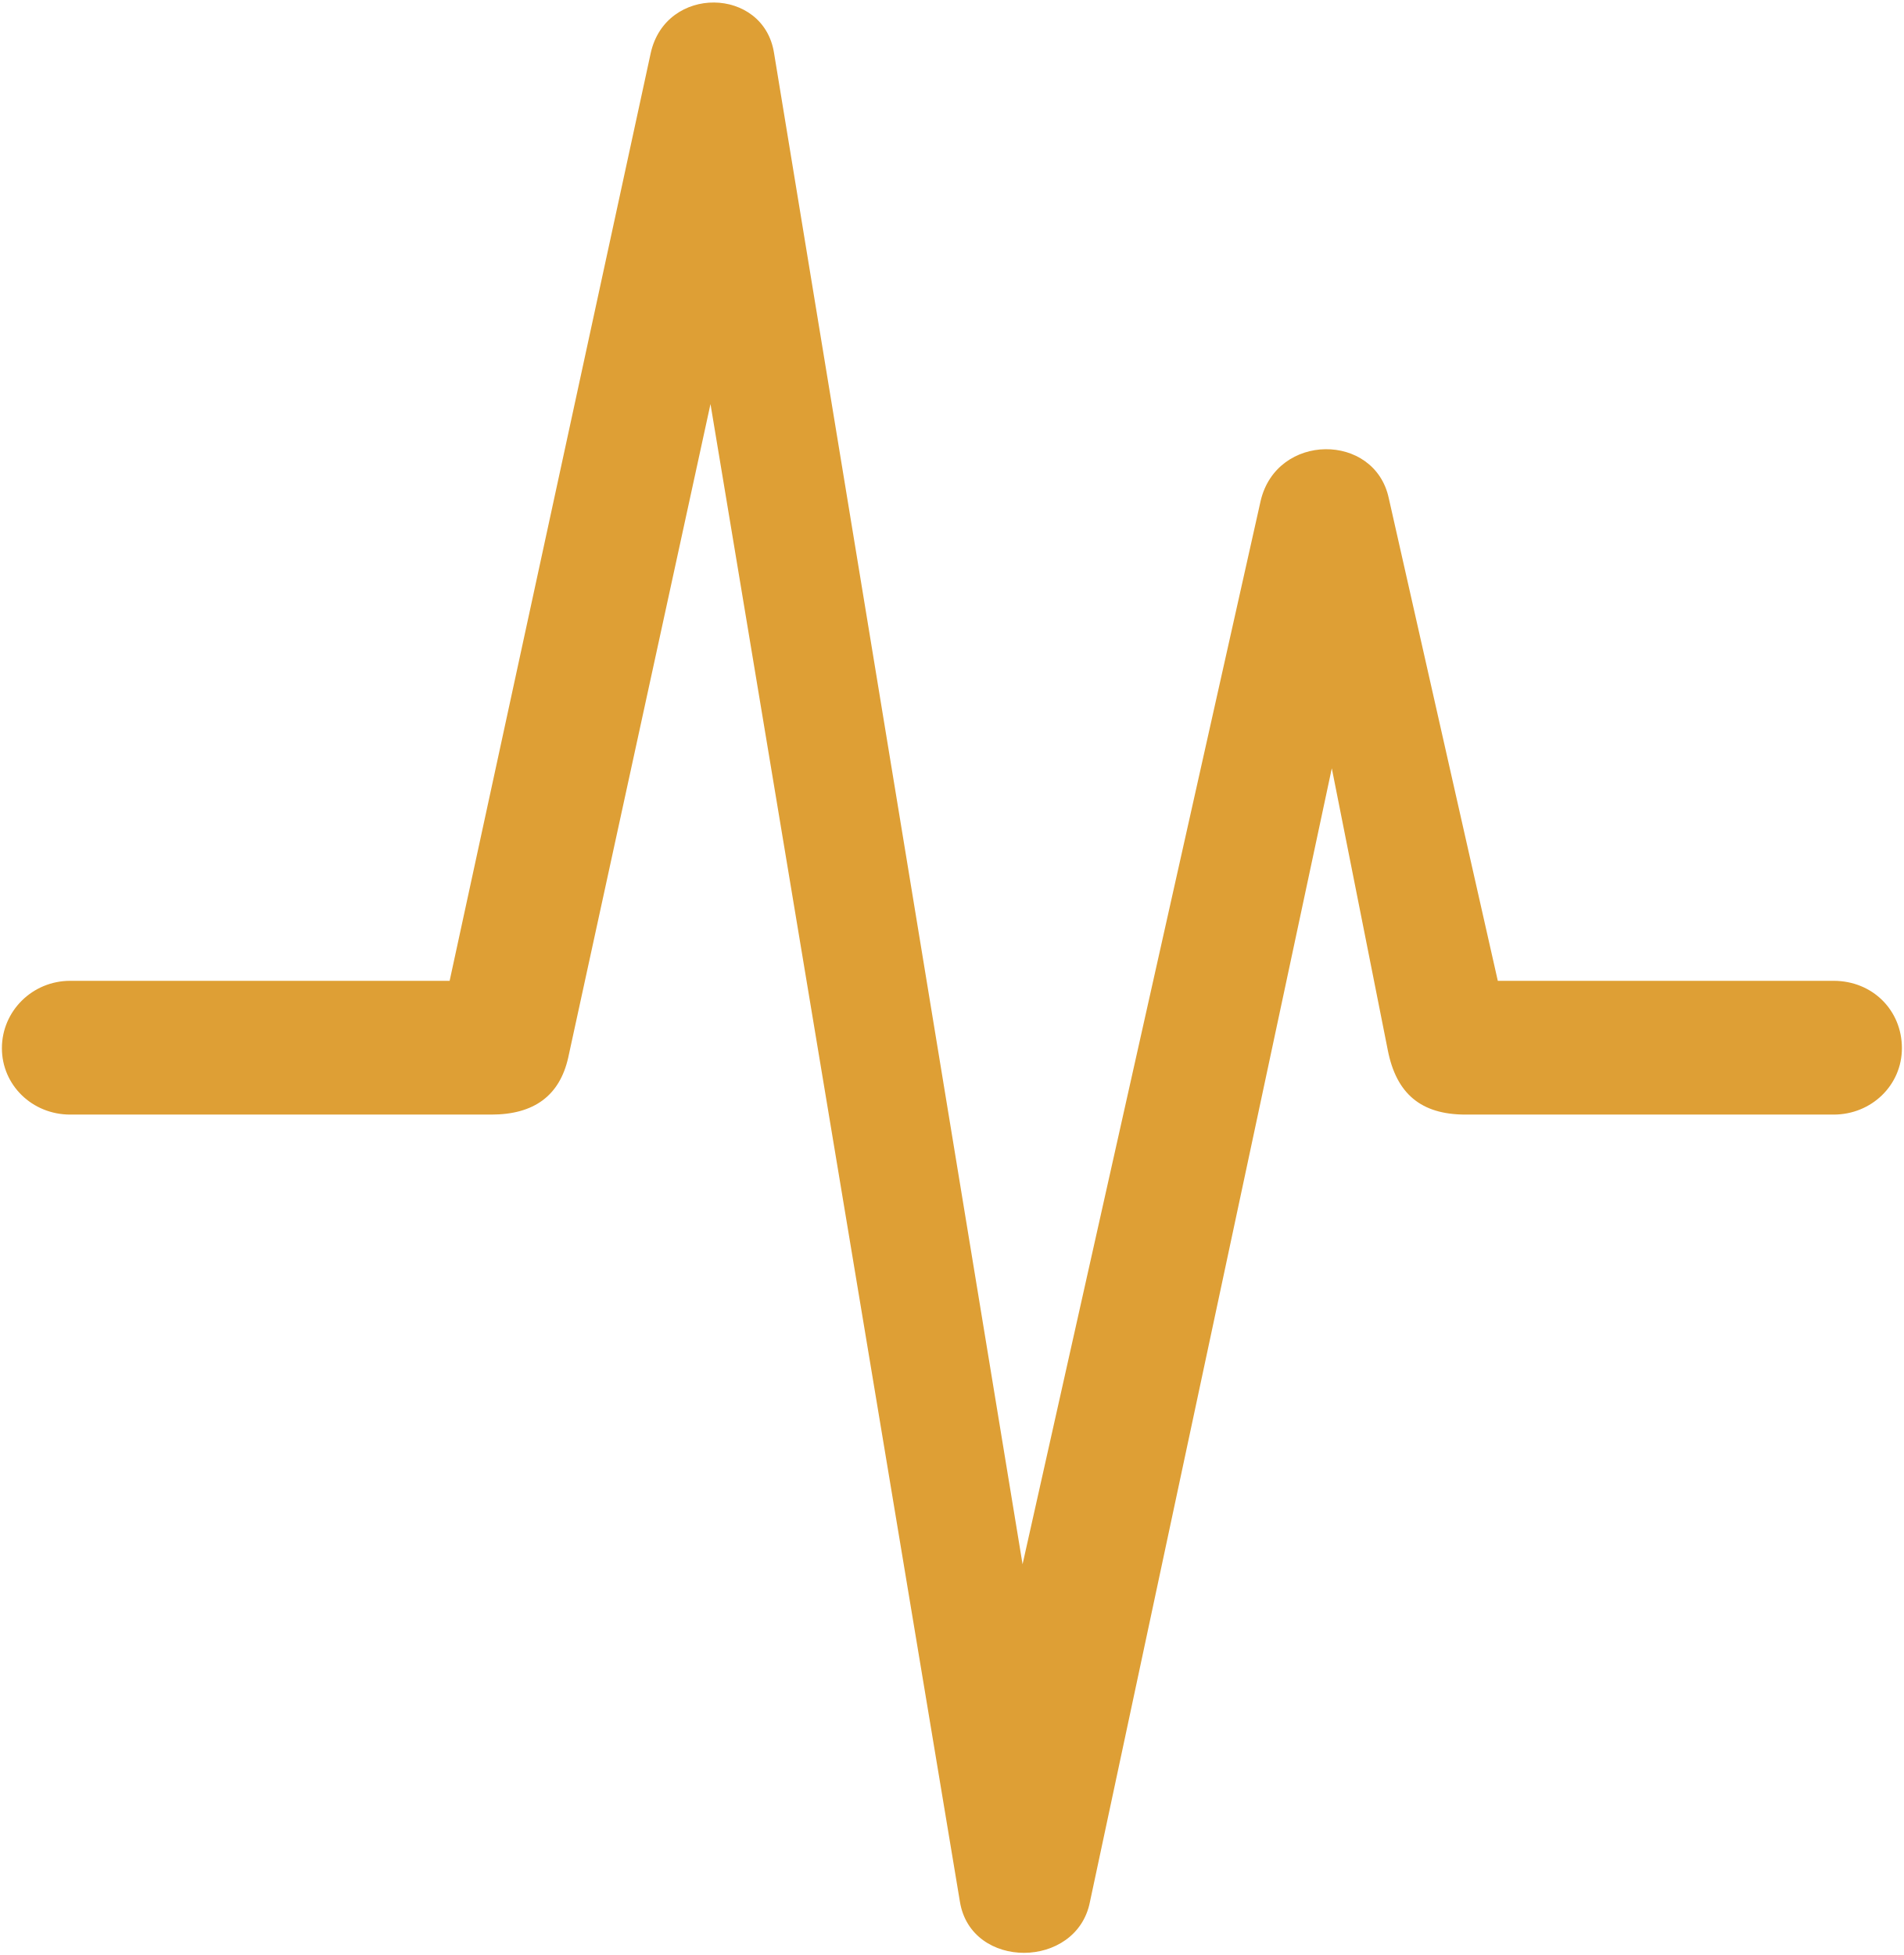
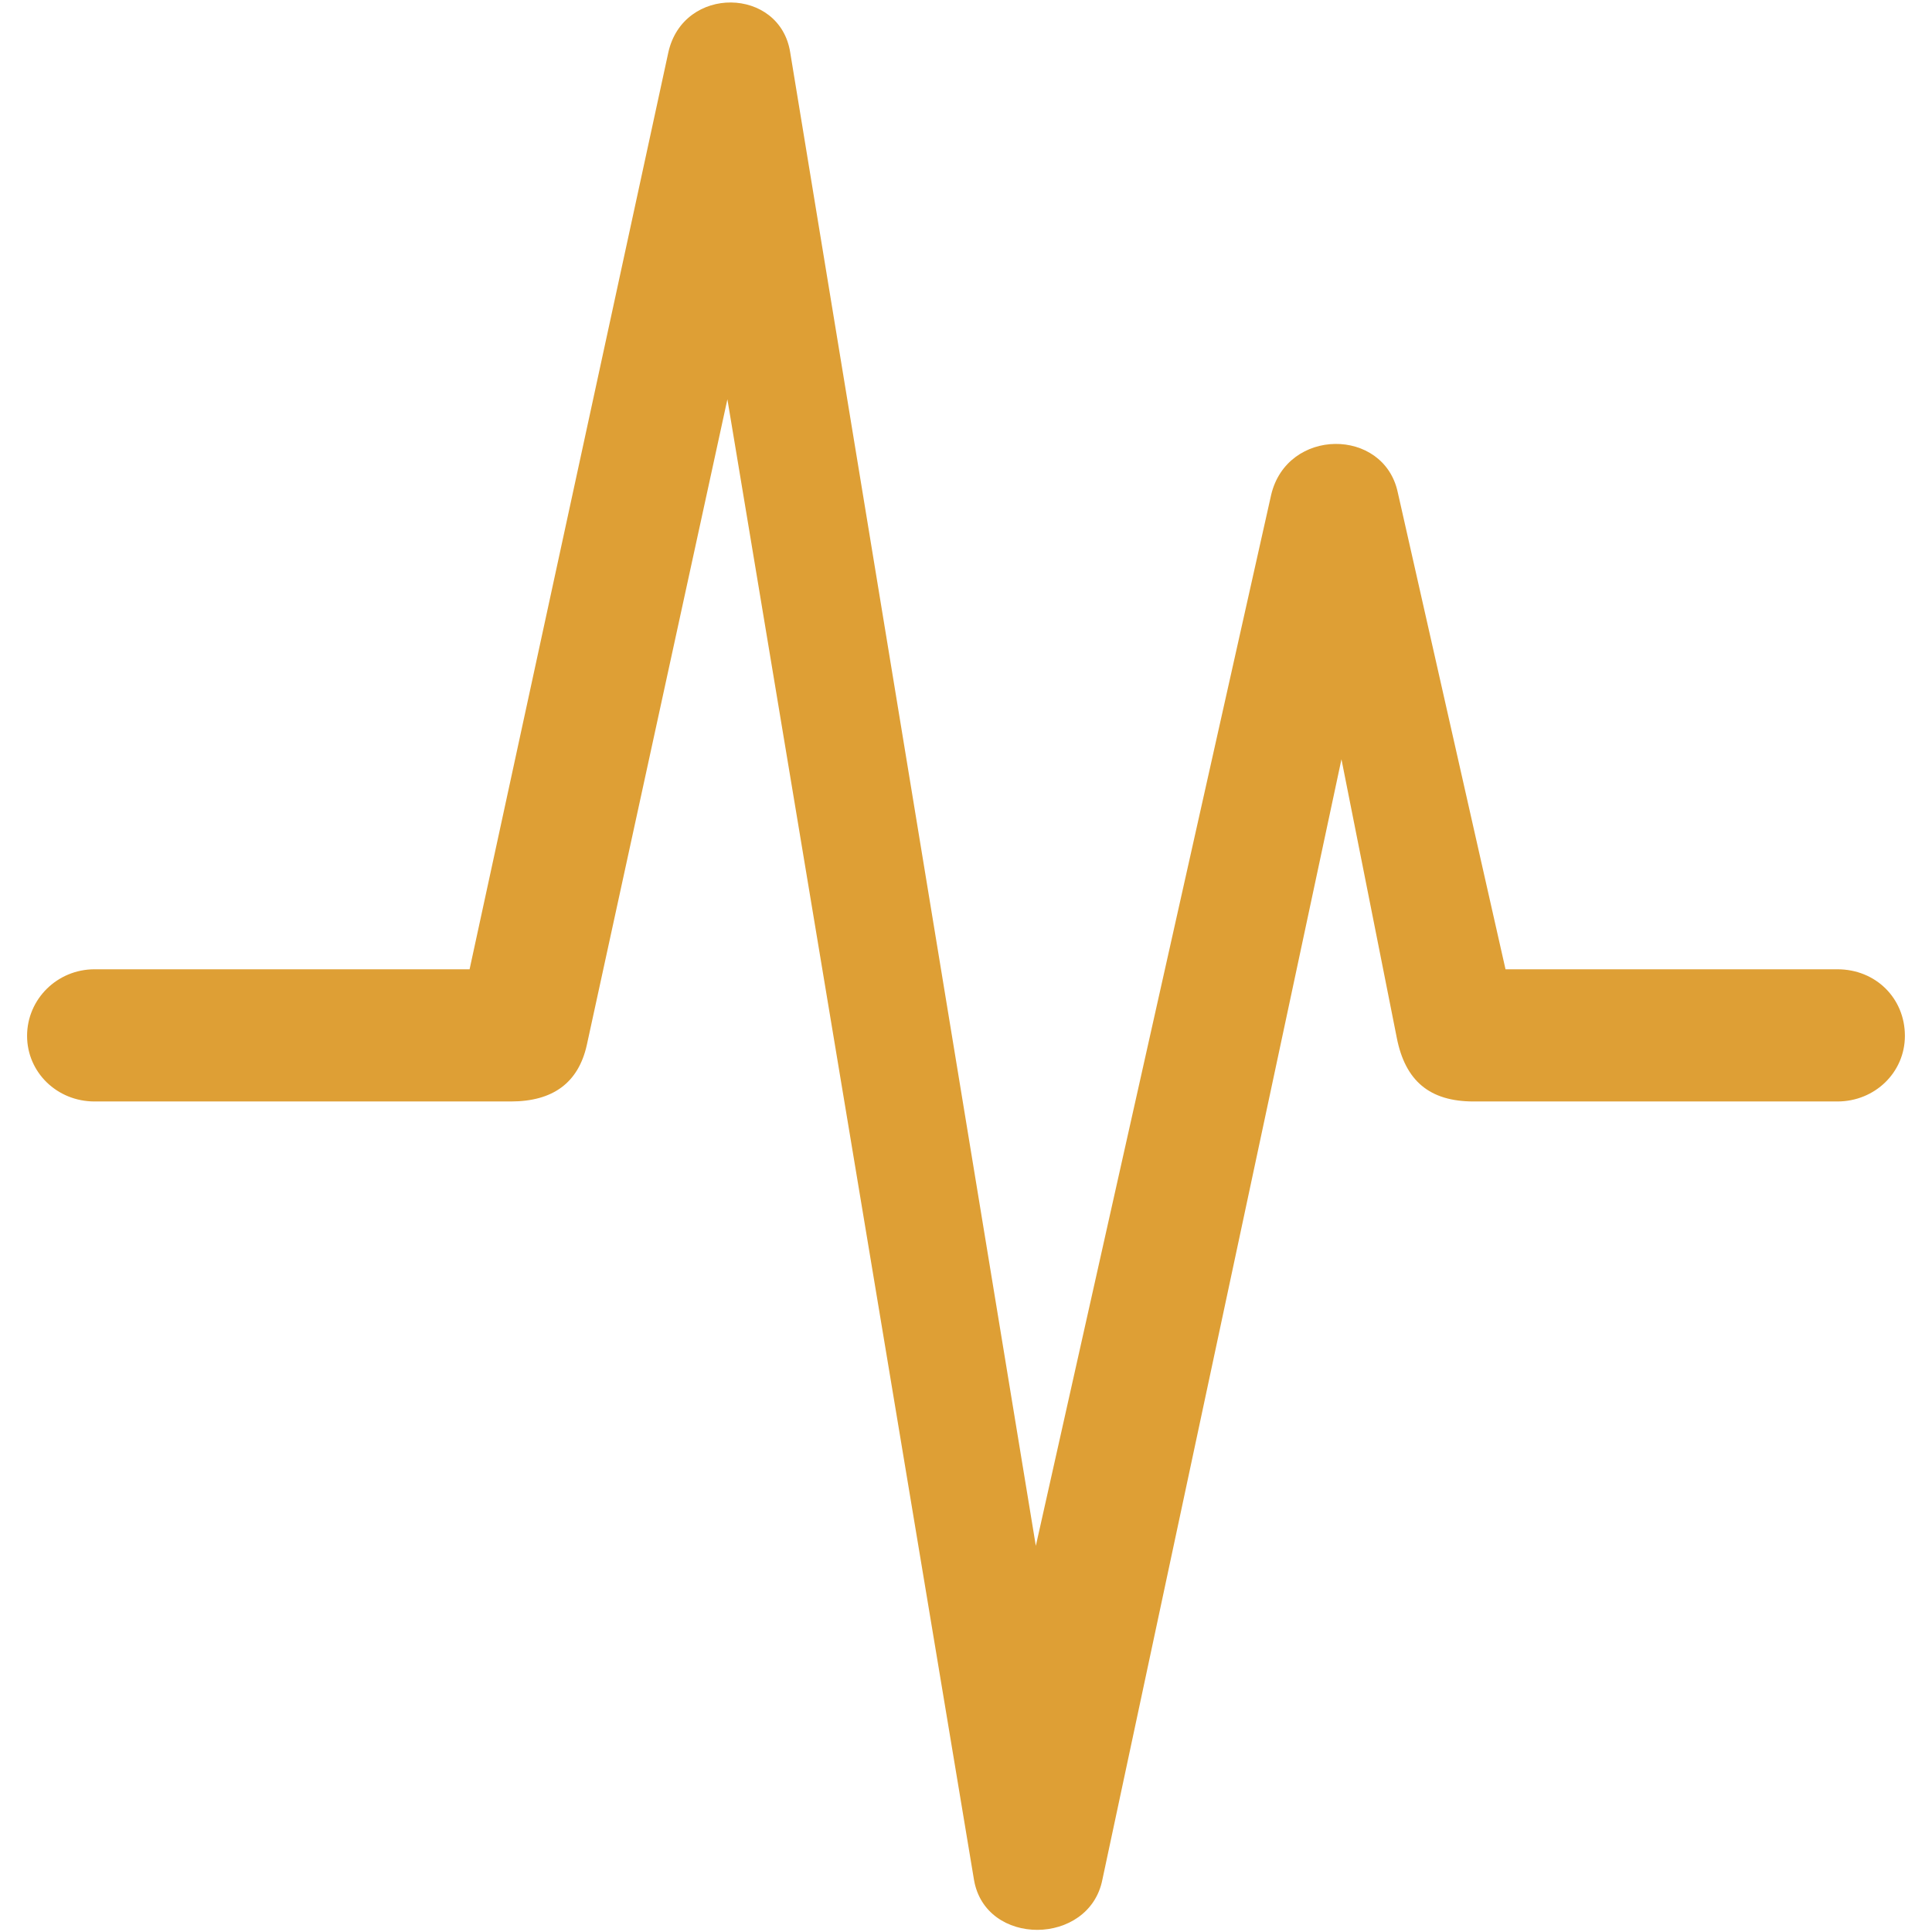
- <svg xmlns="http://www.w3.org/2000/svg" width="672" height="690" viewBox="0 0 672 690" fill="none">
+ <svg xmlns="http://www.w3.org/2000/svg" width="150" height="150" viewBox="0 0 672 690" fill="none">
  <path d="M24.779 393.382H173.439C188.506 393.382 197.546 386.686 200.559 373.293L250.783 142.6L338.84 671.283C342.859 695.39 380.025 695.056 384.712 671.283L470.092 271.172L489.845 370.613C492.859 386.016 501.565 393.382 517.3 393.382H647.212C660.603 393.382 671.32 383.003 671.32 369.944C671.32 356.552 660.939 346.172 647.212 346.172H528.685L490.18 175.749C485.158 152.644 450.67 152.644 444.979 176.753L360.939 552.087L273.216 18.717C269.533 -4.721 235.046 -5.39 229.689 18.717L158.708 346.172H24.779C11.385 346.172 0.672 356.886 0.672 369.944C0.672 383.003 11.385 393.382 24.779 393.382Z" fill="#DE9F35" />
</svg>
